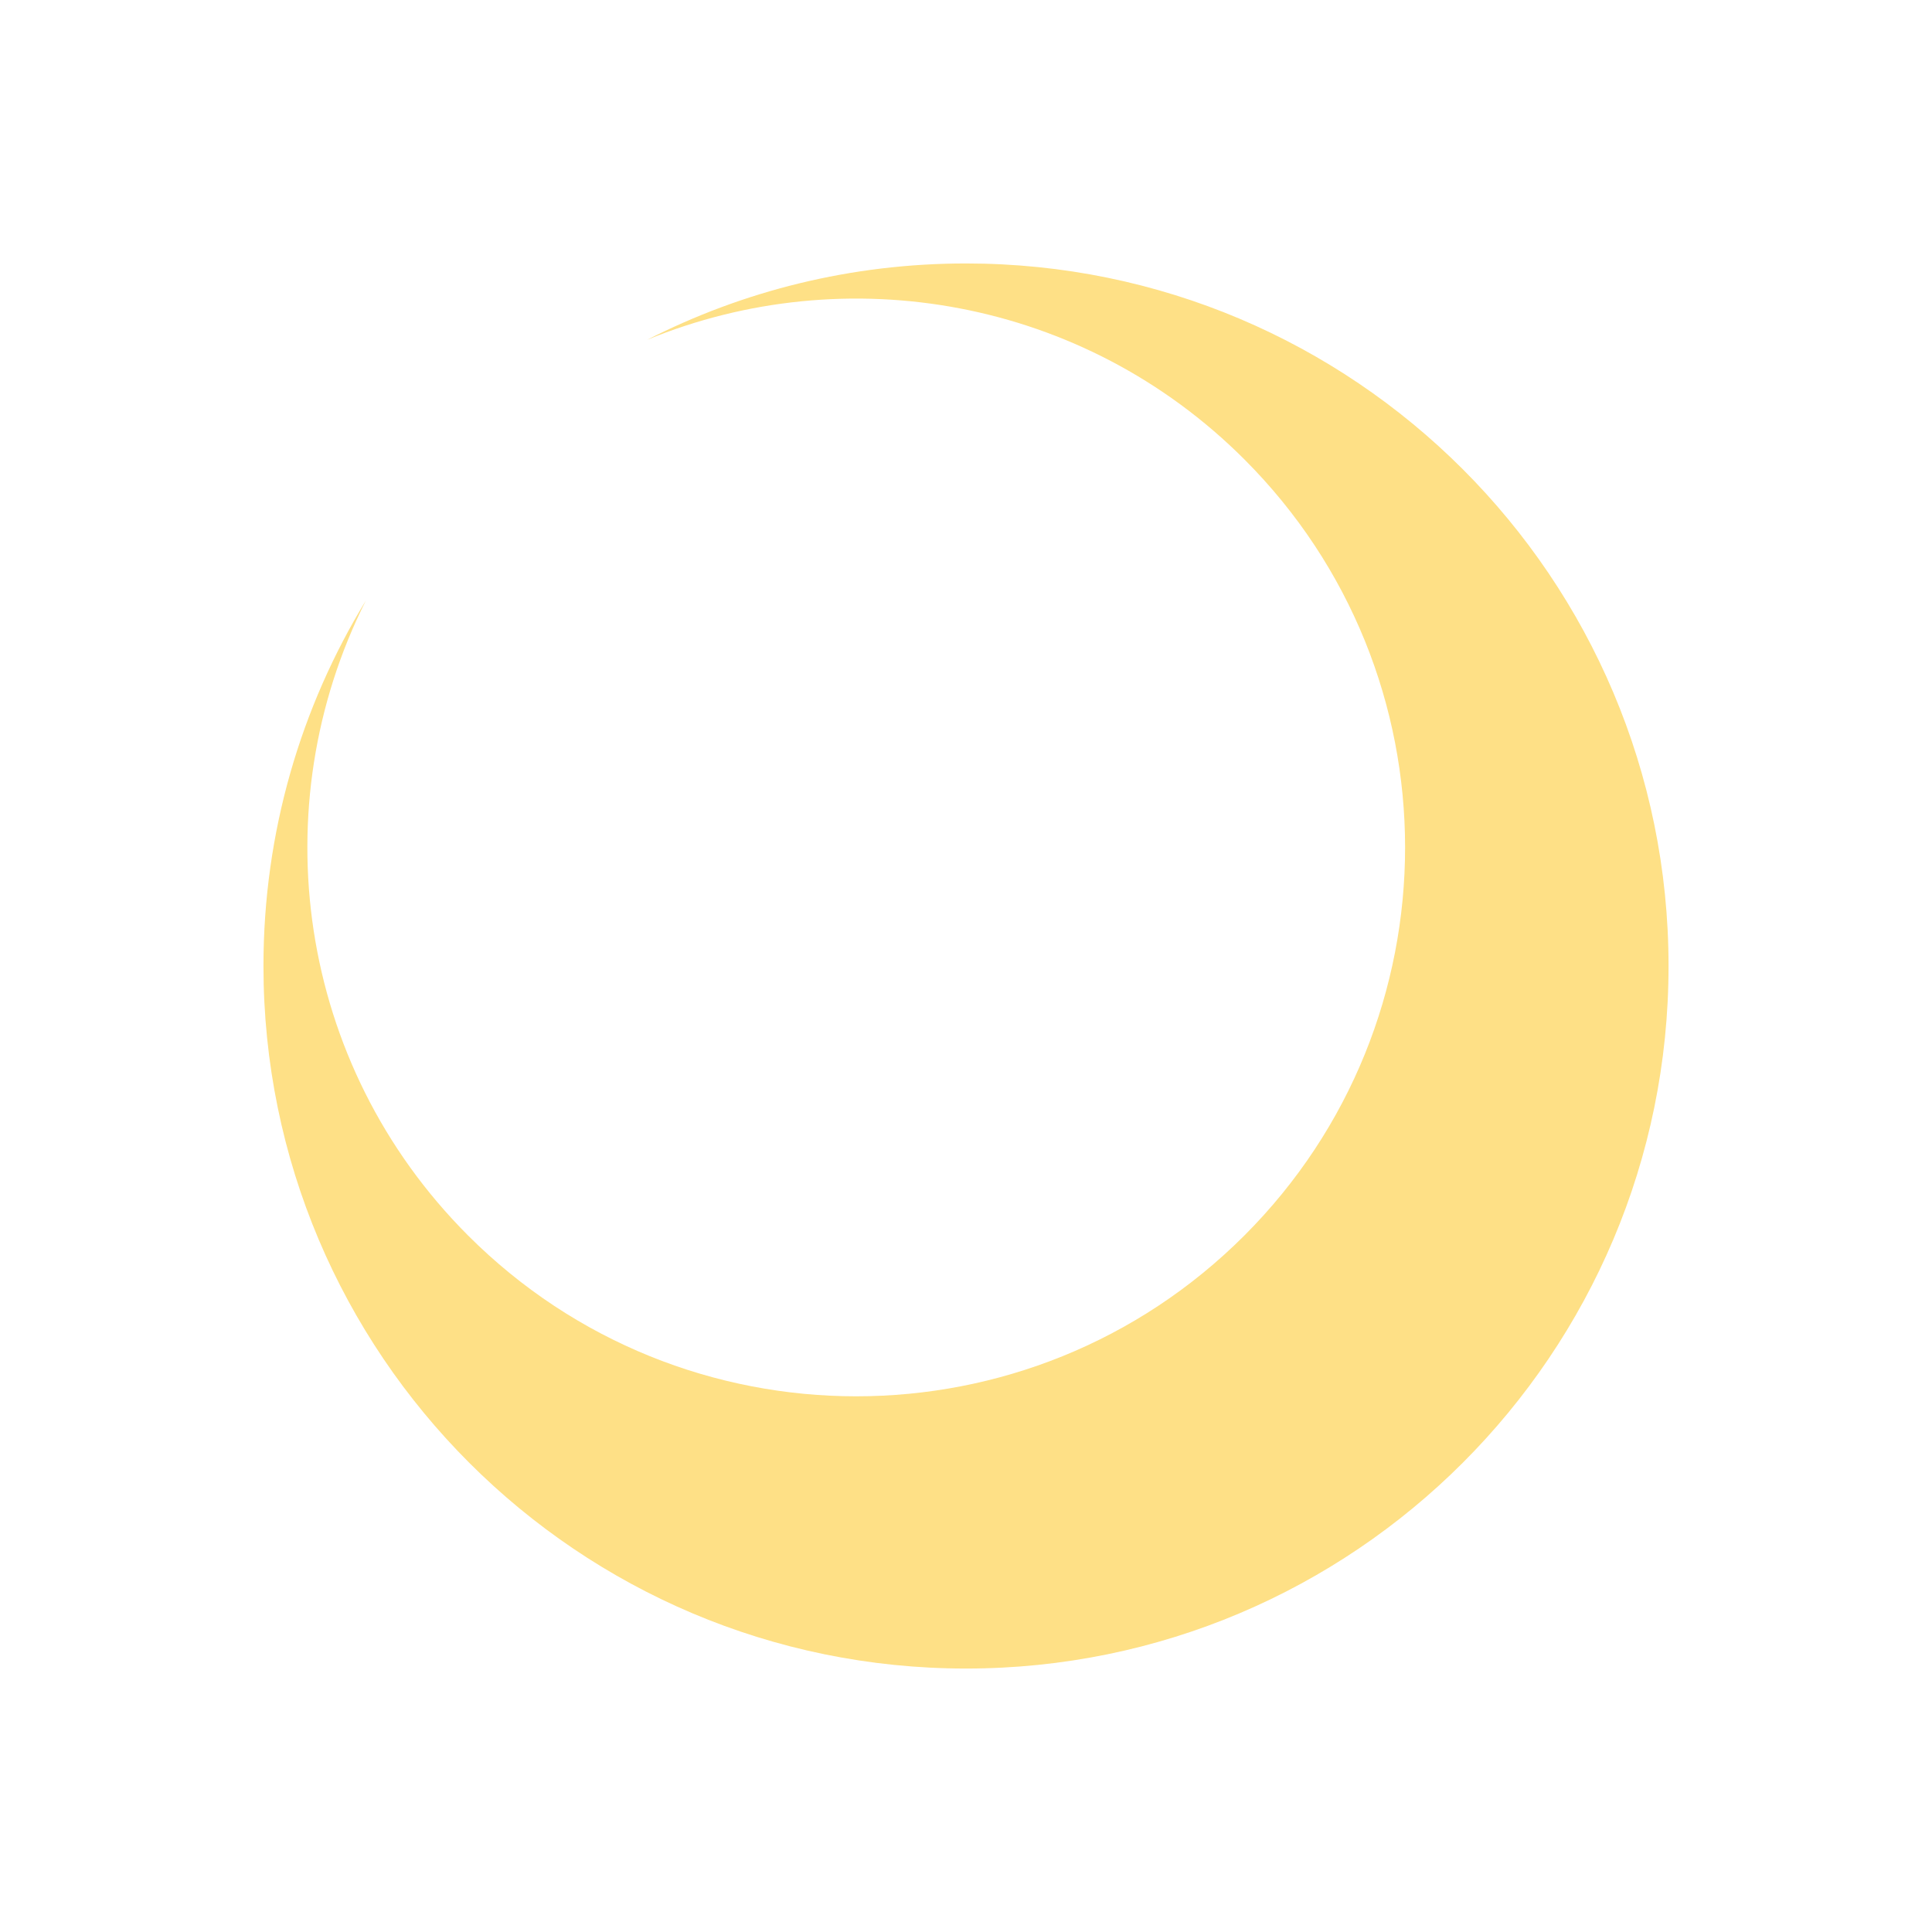
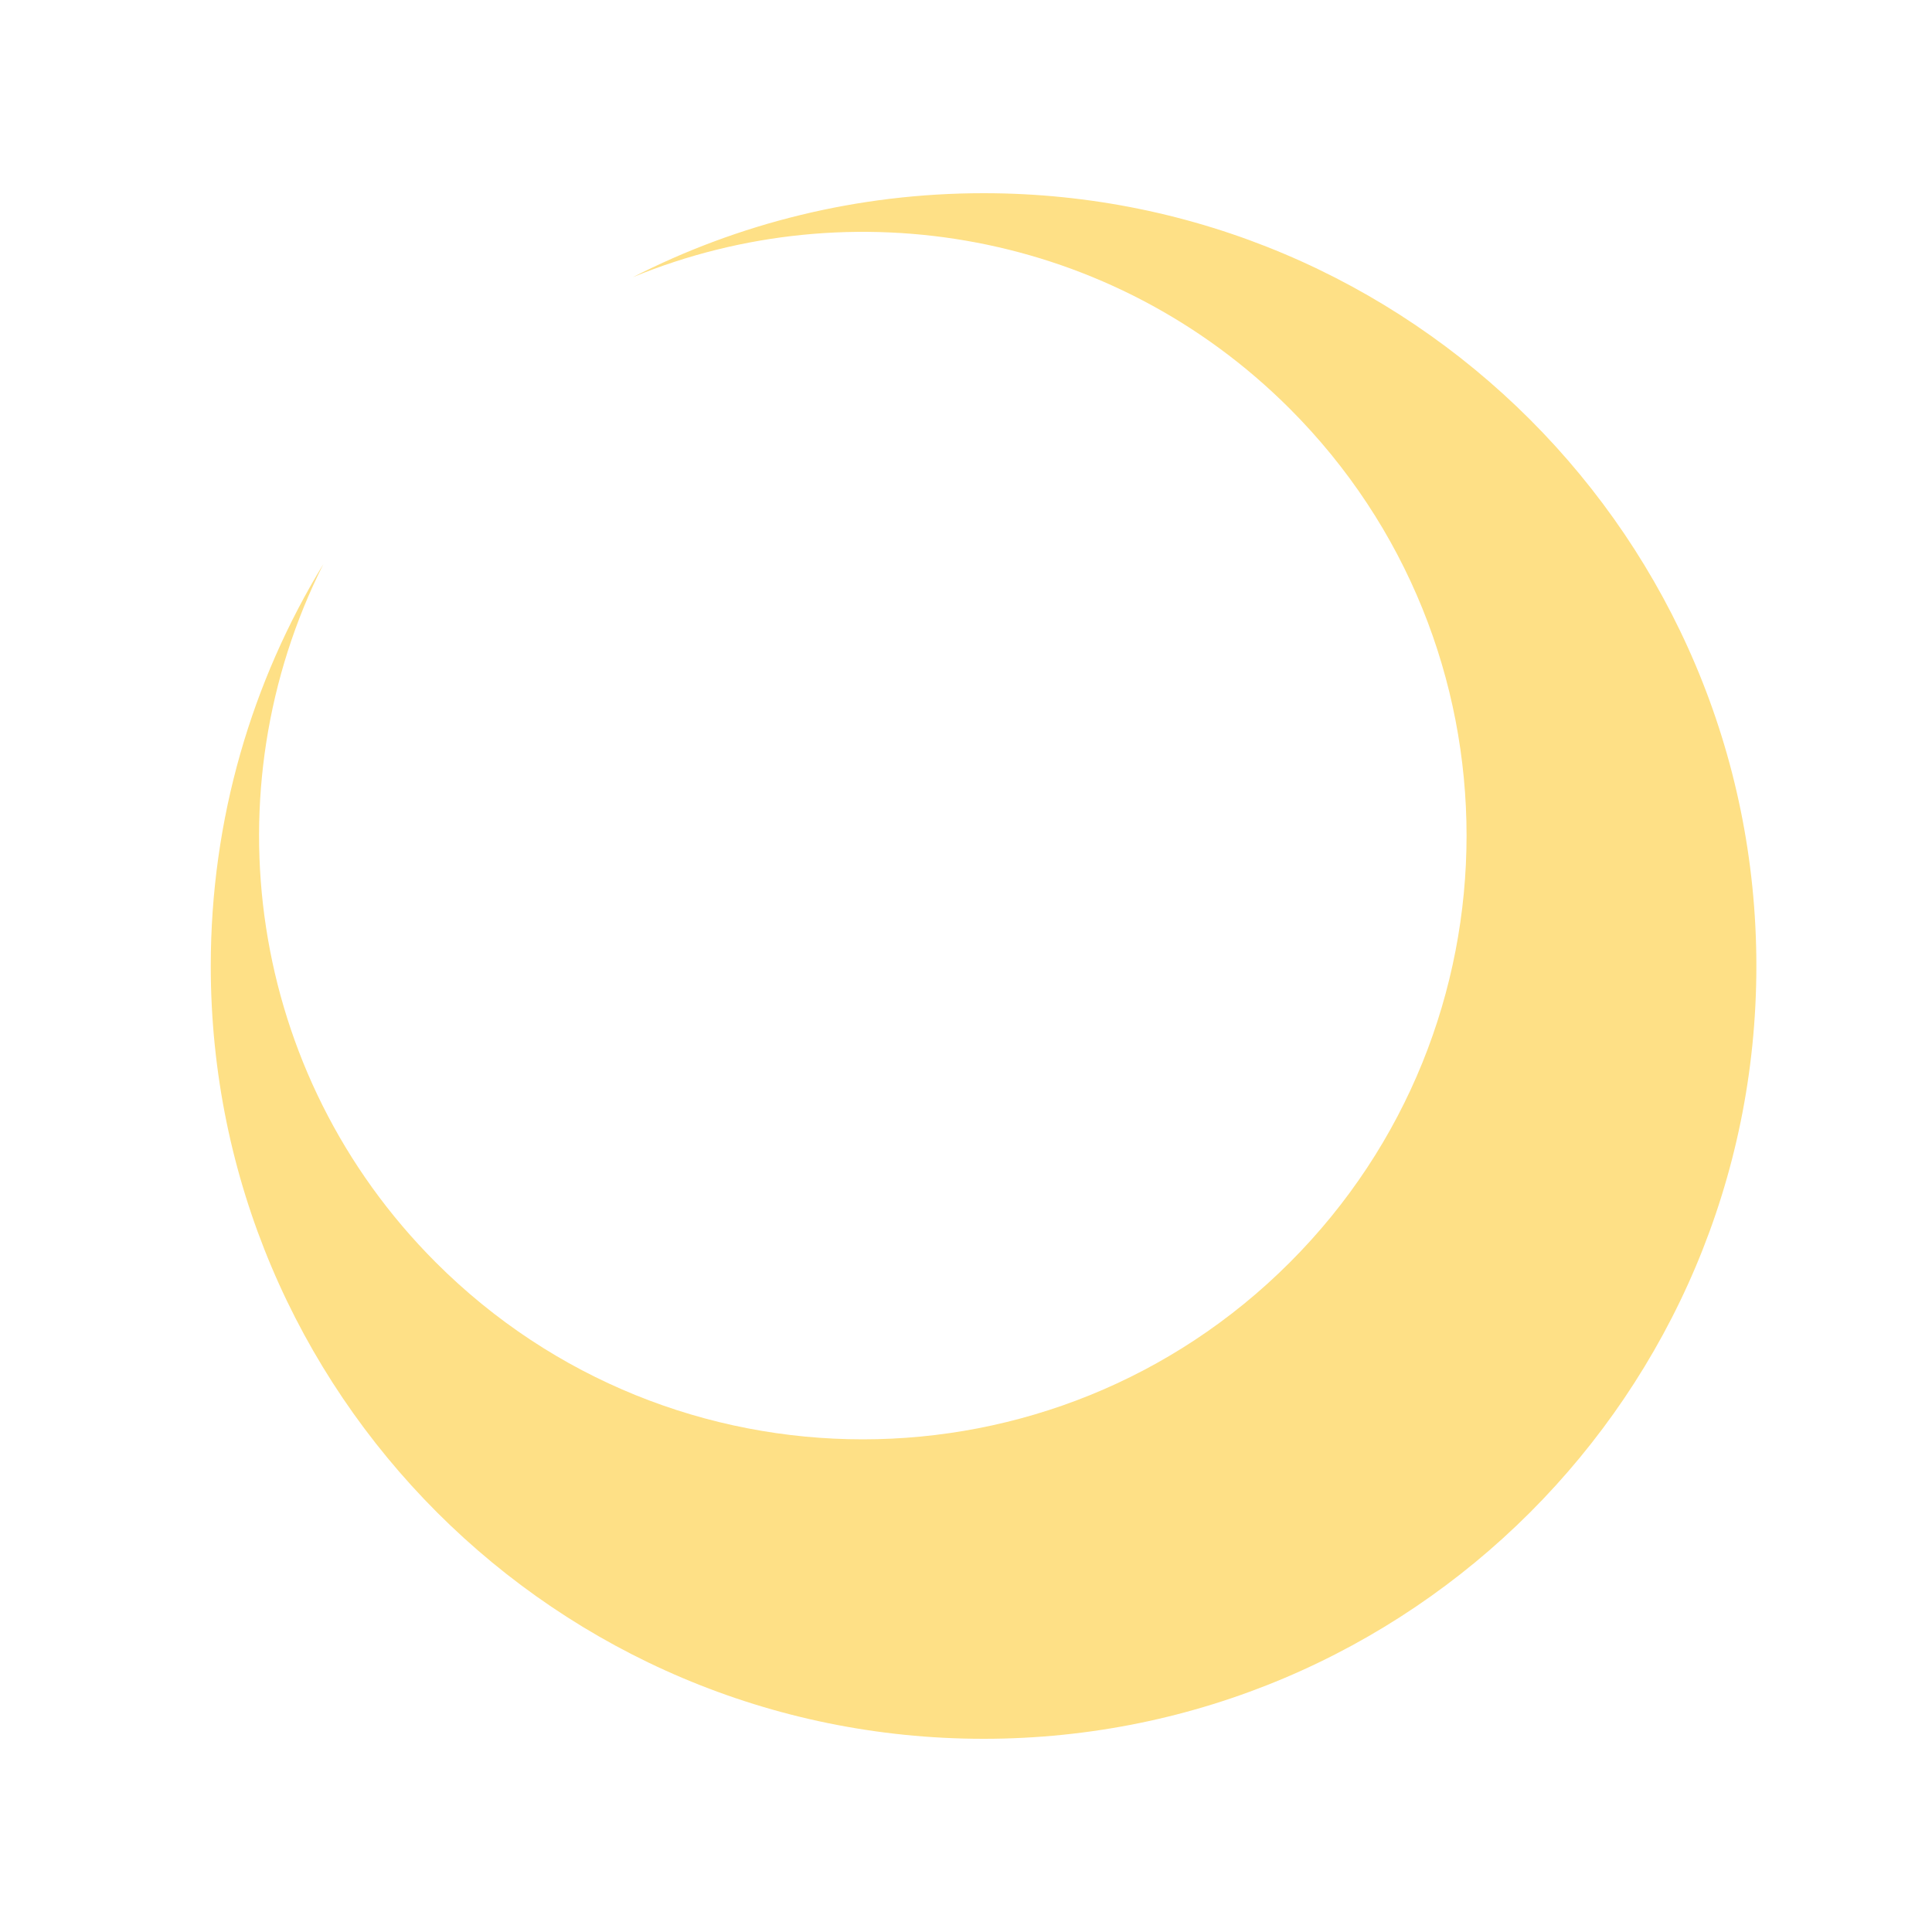
<svg xmlns="http://www.w3.org/2000/svg" width="220" height="220" viewBox="0 0 220 220" fill="none">
-   <path d="M110 30C154.183 30 190 65.817 190 110C190 154.183 154.183 190 110 190C65.817 190 30 154.183 30 110C30 94.759 34.263 80.513 41.66 68.39C29.86 91.821 33.741 121.13 53.306 140.694C77.713 165.102 117.287 165.102 141.694 140.694C166.102 116.287 166.102 76.713 141.694 52.306C123.309 33.921 96.32 29.384 73.689 38.696C84.586 33.136 96.927 30 110 30Z" fill="#FEE086" />
+   <path d="M112 22C160.601 22 200 61.399 200 110C200 158.601 160.601 198 112 198C63.399 198 24 158.601 24 110C24 93.234 28.689 77.564 36.826 64.229C23.846 90.003 28.115 122.243 49.636 143.764C76.485 170.612 120.015 170.612 146.864 143.764C173.712 116.915 173.712 73.385 146.864 46.536C126.64 26.313 96.952 21.323 72.057 31.566C84.044 25.449 97.619 22 112 22Z" fill="#FEE086" />
</svg>
